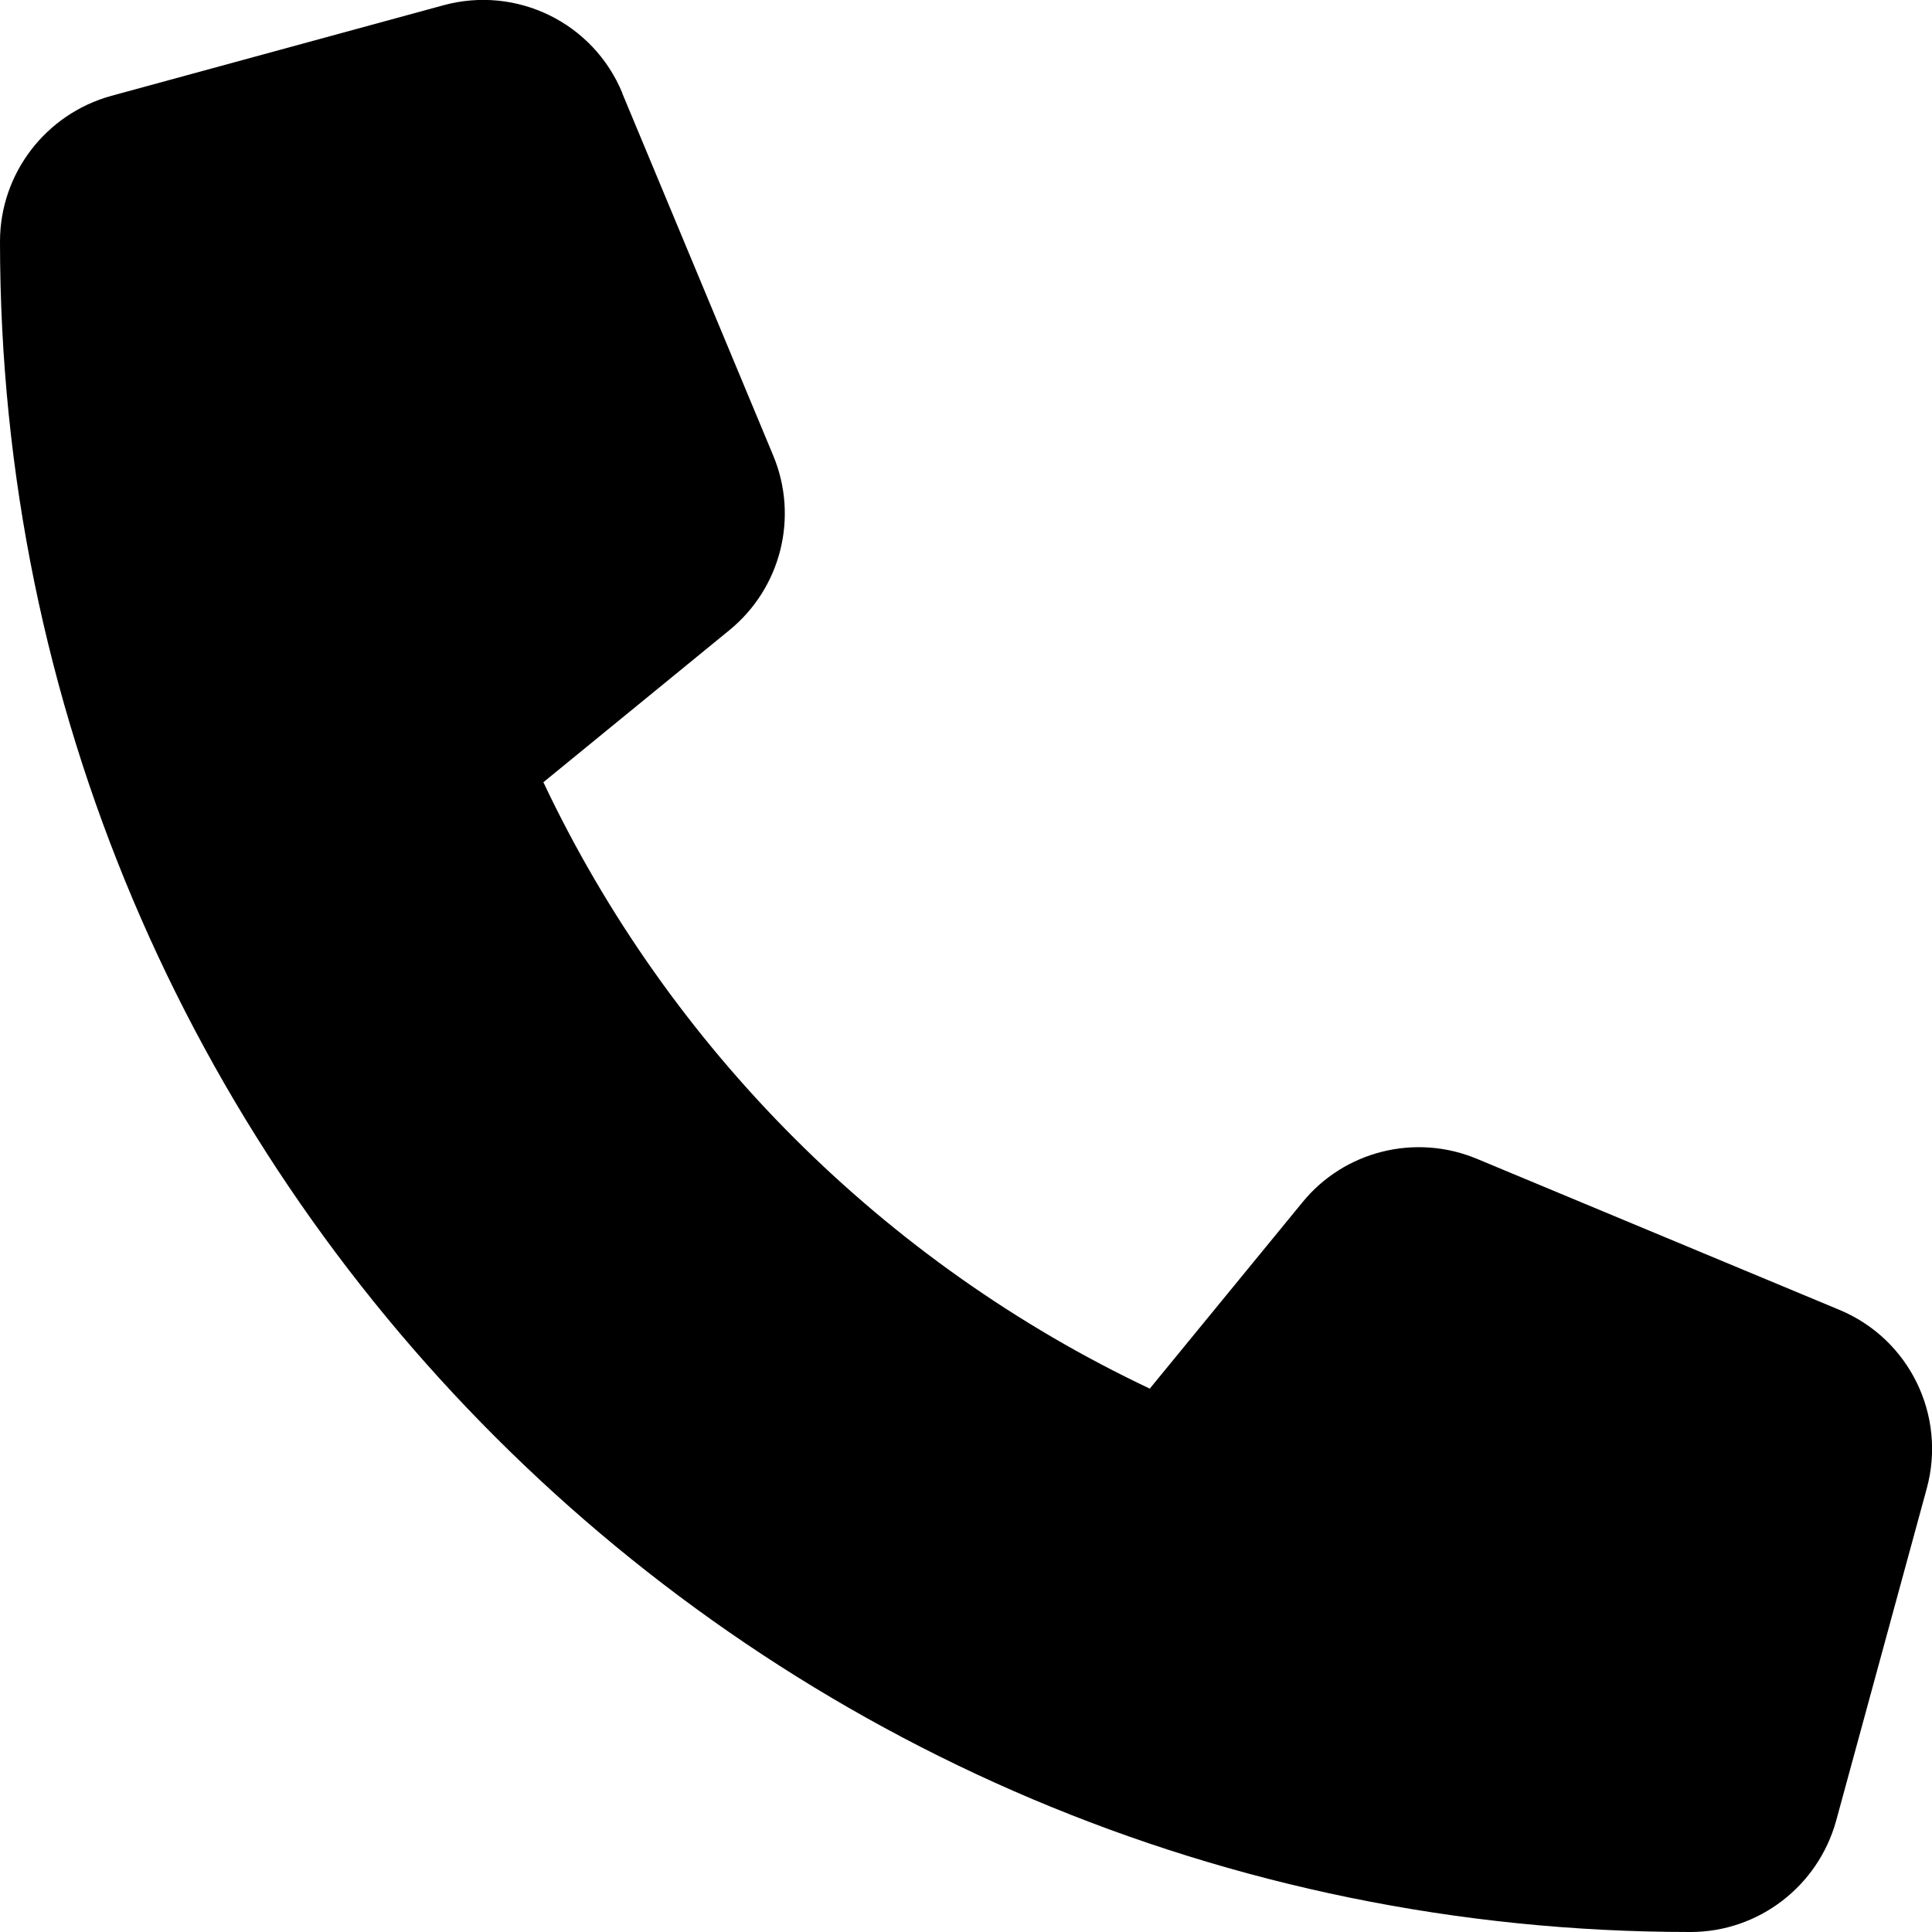
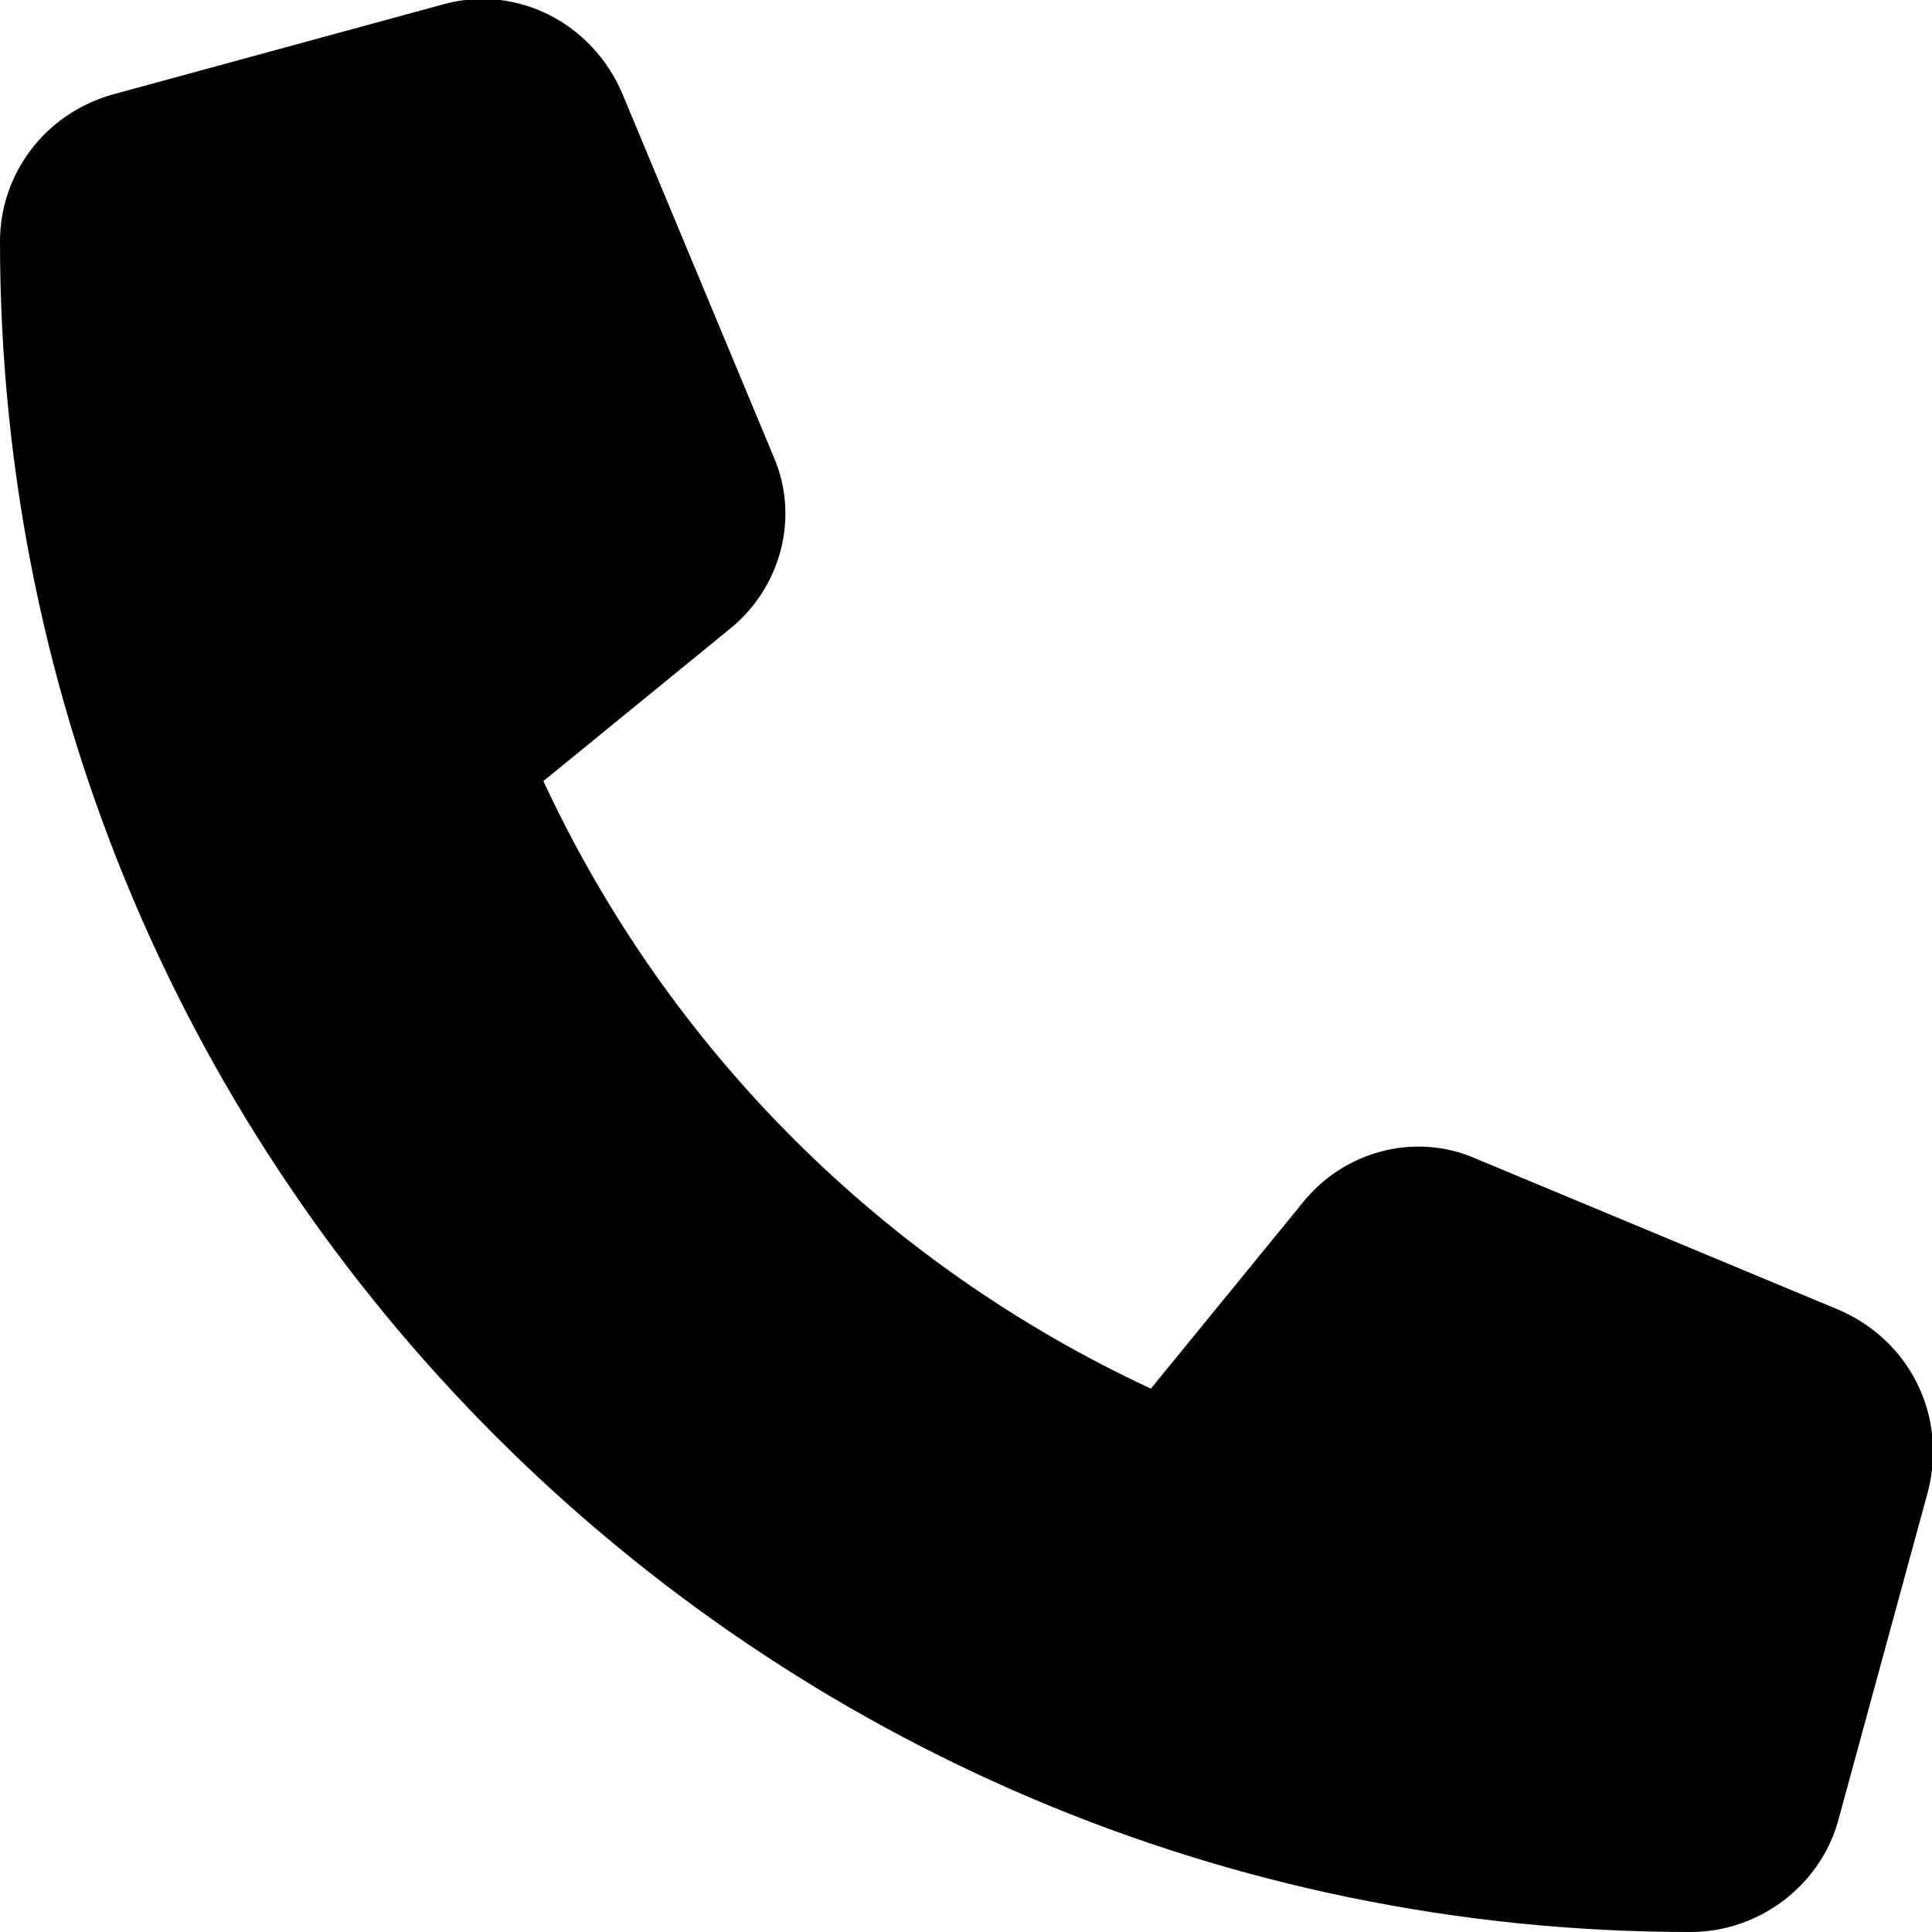
<svg xmlns="http://www.w3.org/2000/svg" viewBox="0 0 512 512">
-   <path d="M164.9 24.6c-7.7-18.6-28-28.5-47.4-23.2l-88 24C12.1 30.2 0 46 0 64C0 311.4 200.6 512 448 512c18 0 33.8-12.1 38.6-29.5l24-88c5.3-19.4-4.6-39.7-23.2-47.4l-96-40c-16.3-6.8-35.2-2.1-46.3 11.6L304.7 368C234.3 334.7 177.3 277.7 144 207.3L193.3 167c13.7-11.2 18.4-30 11.6-46.3l-40-96z" />
+   <path d="M165 25c-8-19-28-29-47-24L30 25C12 30 0 46 0 64c0 247 201 448 448 448 18 0 34-12 39-29l24-88c5-20-5-40-24-48l-96-40c-16-7-35-2-46 12l-40 49c-71-33-128-90-161-161l49-40c14-11 19-30 12-46l-40-96z" />
</svg>
